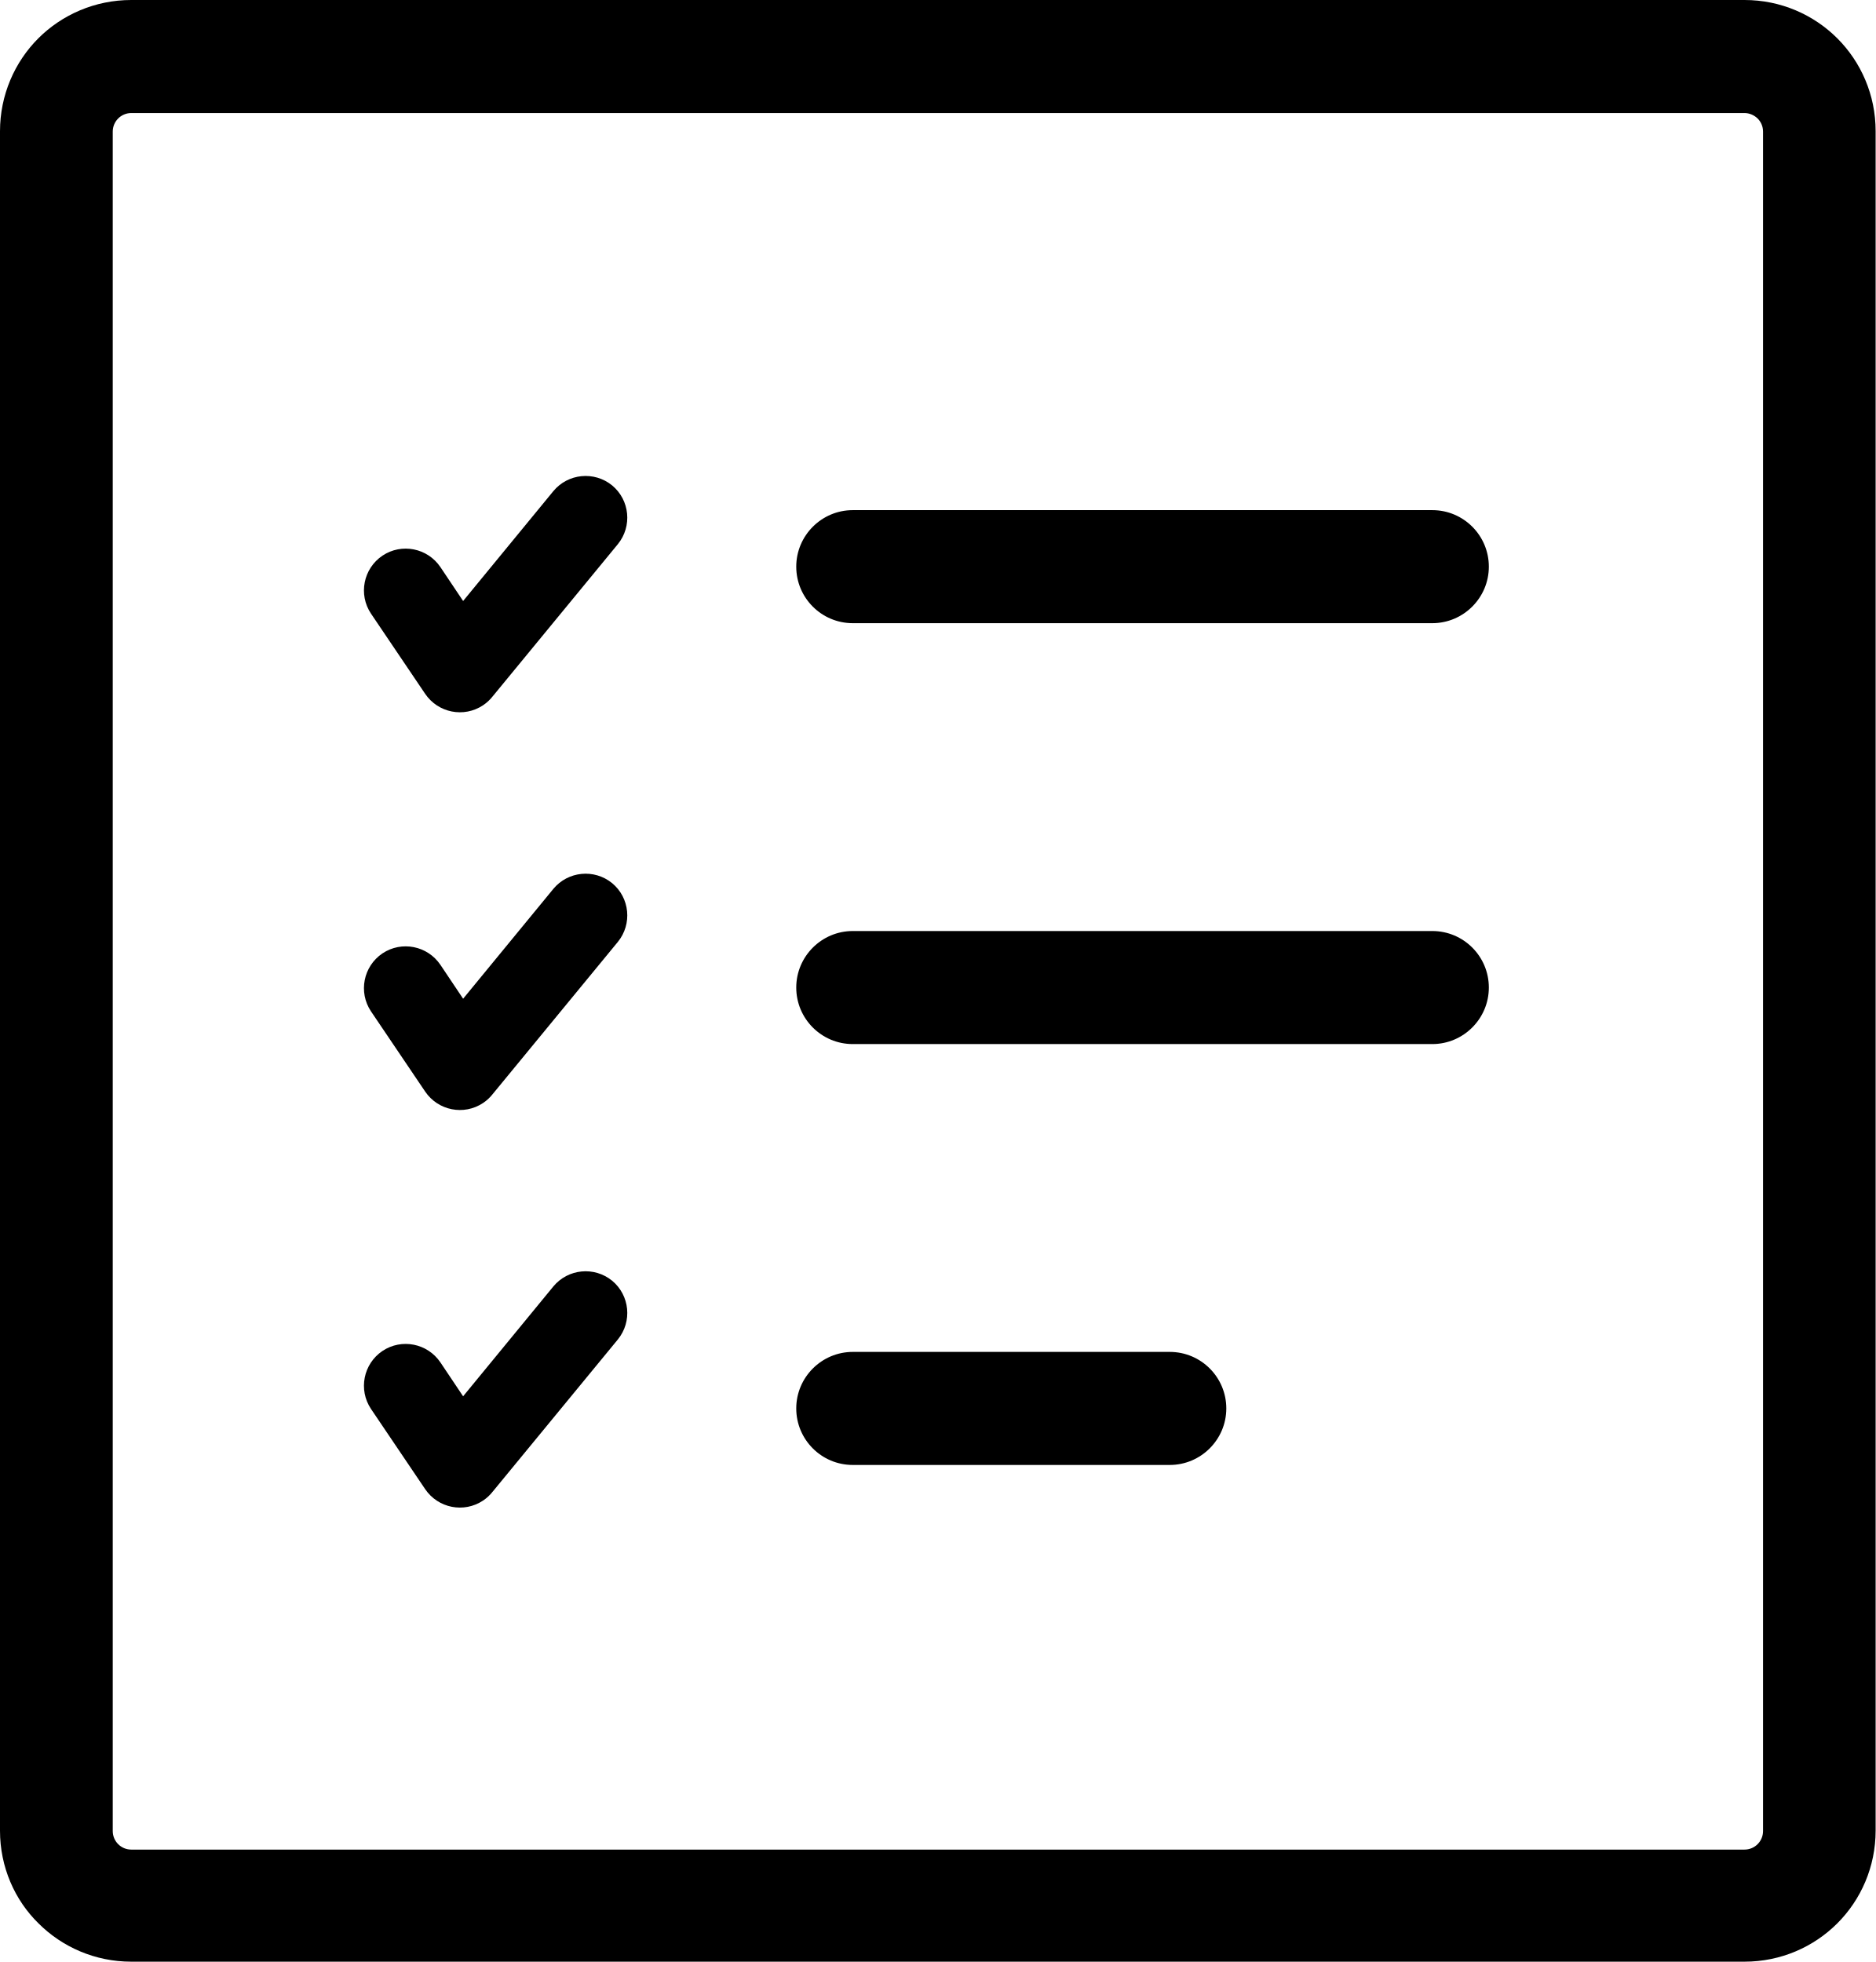
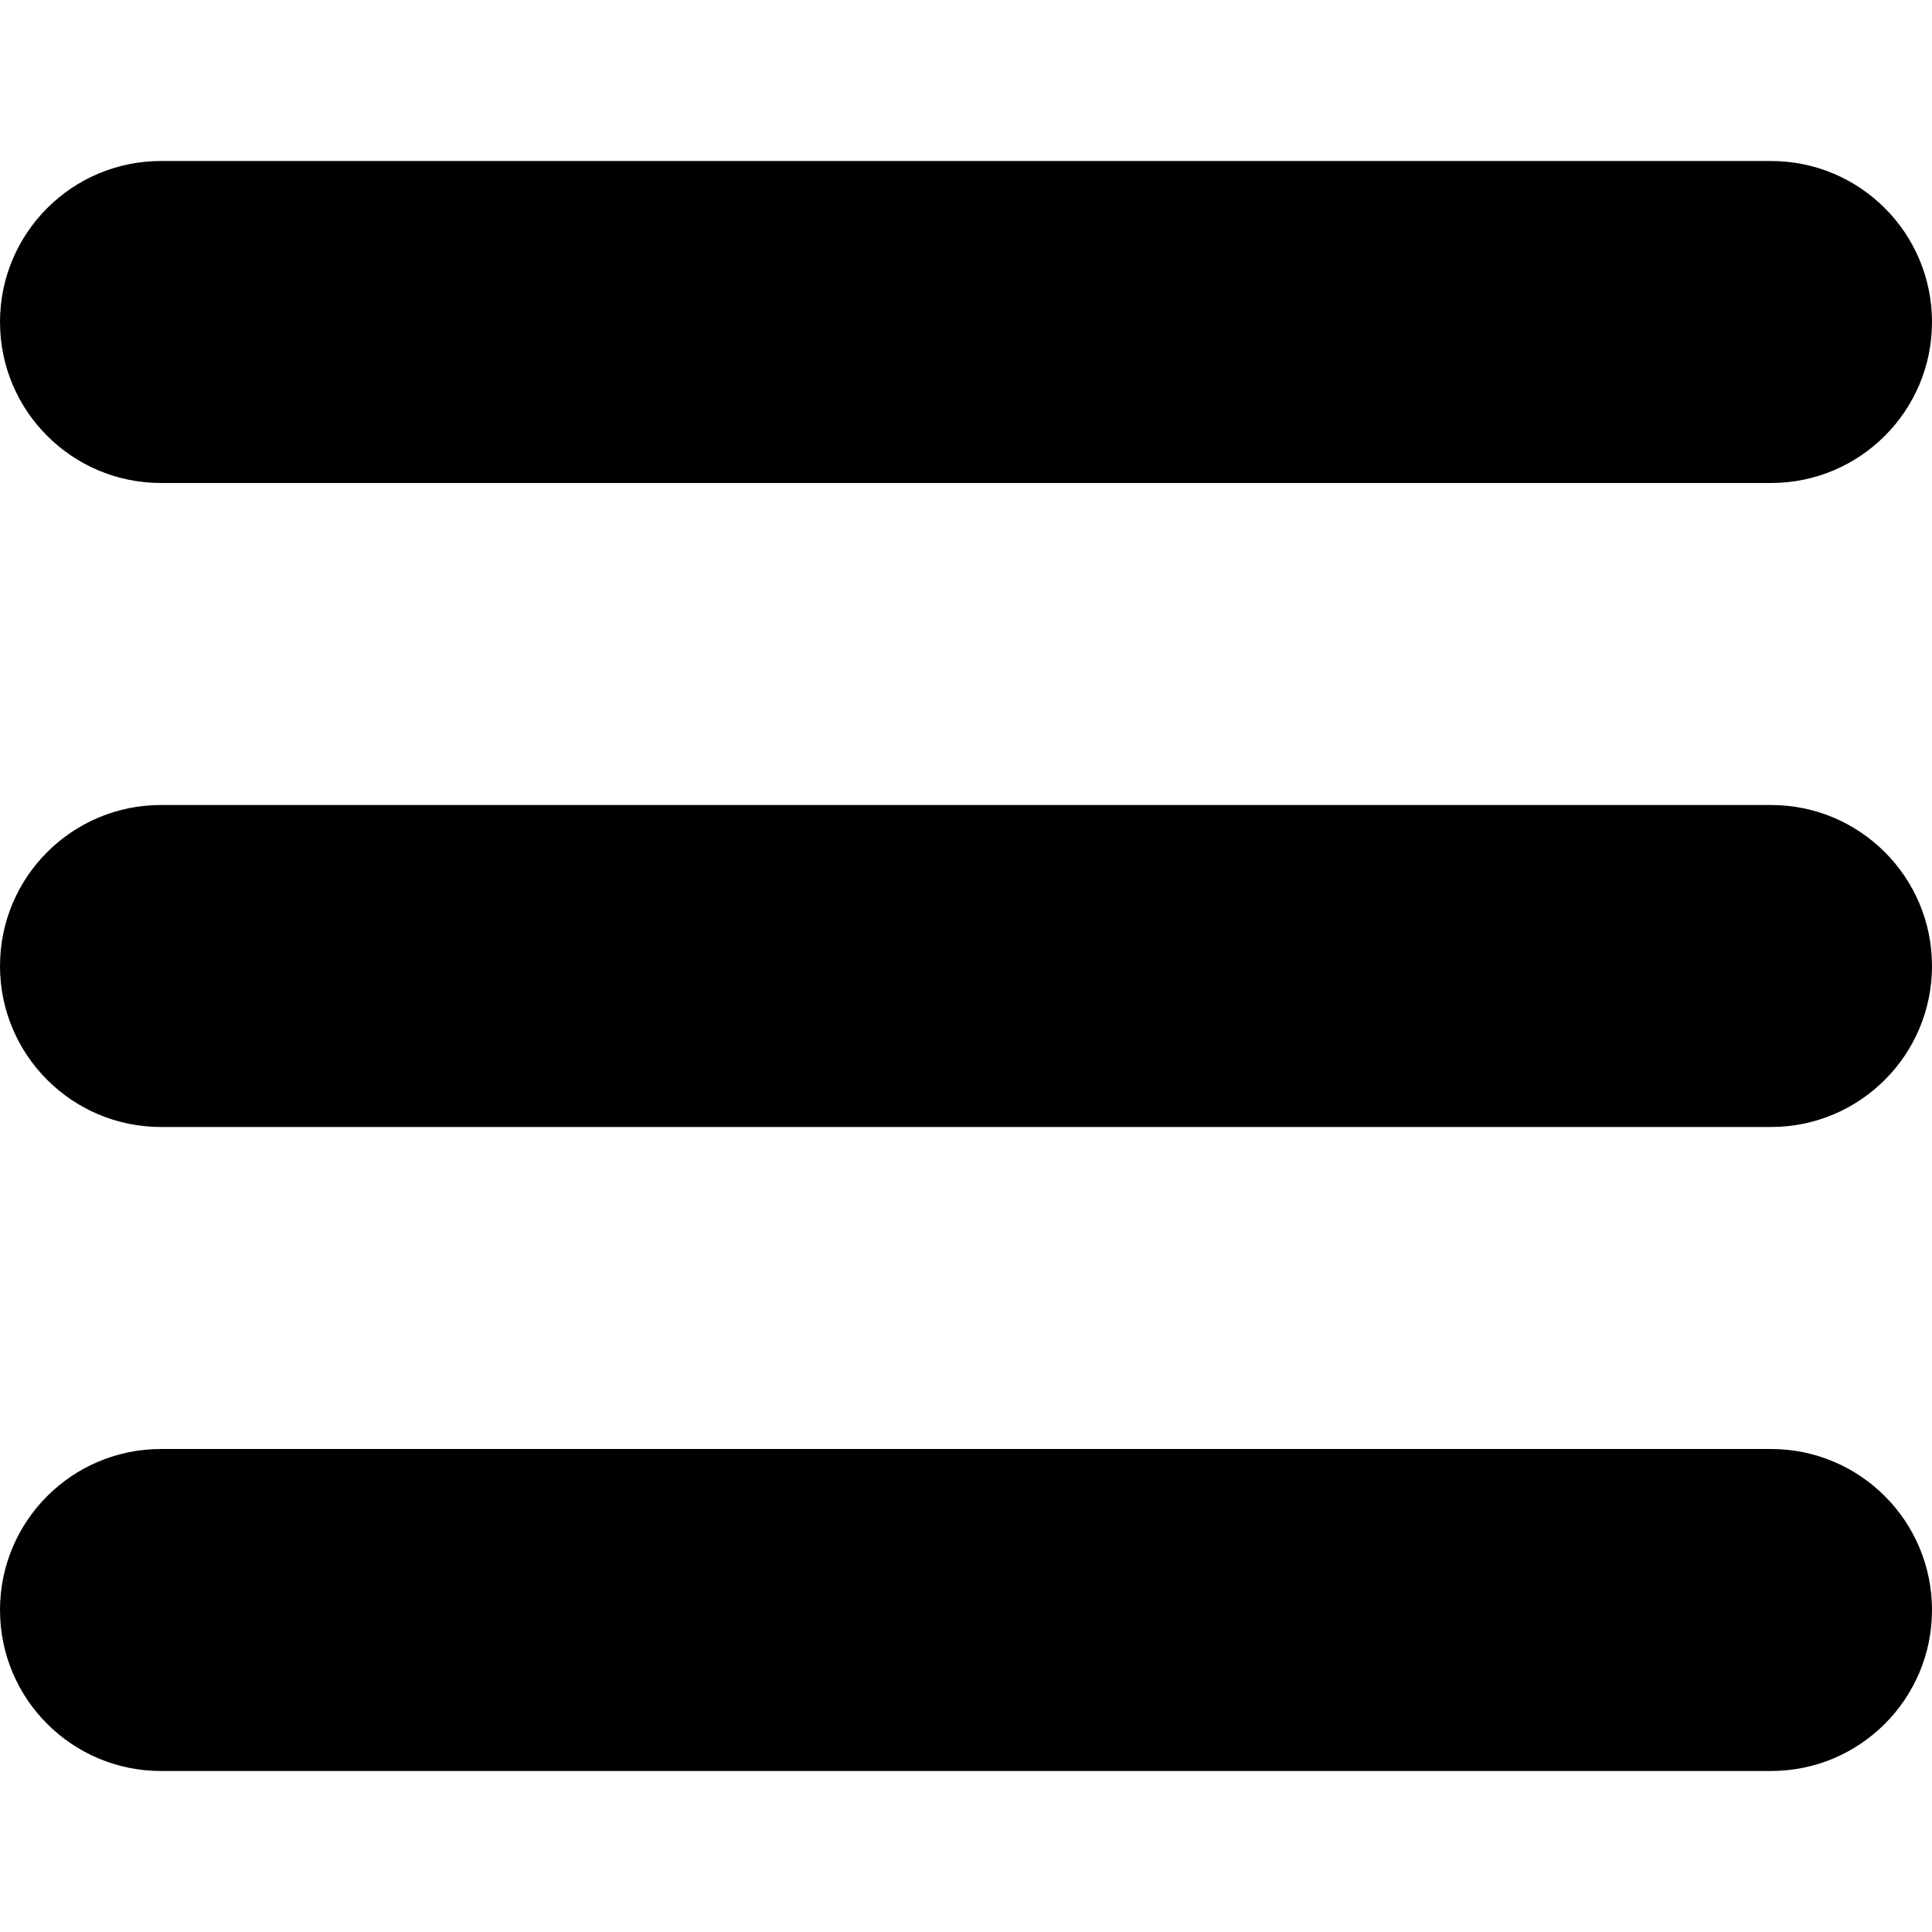
- <svg xmlns="http://www.w3.org/2000/svg" xml:space="preserve" style="enable-background:new 0 0 117.45 122.88" viewBox="0 0 117.45 122.88">
-   <path d="M53.4 91.75c-1.96 0-3.54-1.59-3.54-3.54s1.59-3.54 3.54-3.54h19.85c1.96 0 3.54 1.59 3.54 3.54s-1.59 3.54-3.54 3.54H53.4zm-30.17-3.51c-.8-1.2-.48-2.82.72-3.63 1.2-.8 2.82-.48 3.63.72L29 87.45l5.65-6.88c.92-1.11 2.56-1.27 3.68-.36 1.11.92 1.27 2.56.36 3.68l-7.82 9.51c-.17.22-.38.42-.62.58-1.2.8-2.82.48-3.63-.72l-3.39-5.02zm0-24.9c-.8-1.2-.48-2.82.72-3.63 1.2-.8 2.82-.48 3.63.72L29 62.55l5.65-6.88c.92-1.11 2.56-1.27 3.68-.36 1.11.92 1.27 2.56.36 3.68l-7.82 9.51c-.17.22-.38.42-.62.58-1.2.8-2.82.48-3.63-.72l-3.39-5.02zm0-24.91c-.8-1.2-.48-2.82.72-3.63 1.2-.8 2.82-.48 3.63.72L29 37.64l5.65-6.88c.92-1.11 2.56-1.27 3.68-.36 1.11.92 1.27 2.56.36 3.68l-7.82 9.51c-.17.22-.38.42-.62.58-1.2.8-2.82.48-3.63-.72l-3.39-5.02zm30.17.6c-1.96 0-3.54-1.59-3.54-3.54s1.59-3.54 3.54-3.54h36.29c1.96 0 3.54 1.59 3.54 3.54s-1.59 3.54-3.54 3.54H53.4zM8.22 0h101.02c2.27 0 4.33.92 5.81 2.4 1.48 1.48 2.4 3.54 2.4 5.81v106.44c0 2.27-.92 4.33-2.4 5.81-1.48 1.48-3.54 2.4-5.81 2.4H8.22c-2.27 0-4.33-.92-5.81-2.4C.92 119 0 116.93 0 114.66V8.22C0 5.95.92 3.88 2.4 2.4 3.88.92 5.95 0 8.22 0zm101.02 7.08H8.22c-.32 0-.61.13-.82.34-.21.21-.34.5-.34.82v106.44c0 .32.13.61.34.82.21.21.5.34.82.34h101.02c.32 0 .61-.13.82-.34.21-.21.34-.5.34-.82V8.24c0-.32-.13-.61-.34-.82-.22-.21-.51-.34-.82-.34zM53.4 65.39c-1.96 0-3.54-1.59-3.54-3.54s1.59-3.54 3.54-3.54h36.29c1.96 0 3.54 1.59 3.54 3.54s-1.59 3.54-3.54 3.54H53.4z" />
+ <svg xmlns="http://www.w3.org/2000/svg" viewBox="0 0 12 12">
+   <g fill="currentColor">
+     <path d="M11 9H1a1 1 0 0 0 0 2h10a1 1 0 0 0 0-2Zm0-8H1a1 1 0 0 0 0 2h10a1 1 0 0 0 0-2Z" />
+     <path d="M11 5H1a1 1 0 0 0 0 2h10a1 1 0 0 0 0-2Z" data-color="color-2" />
+   </g>
</svg>
